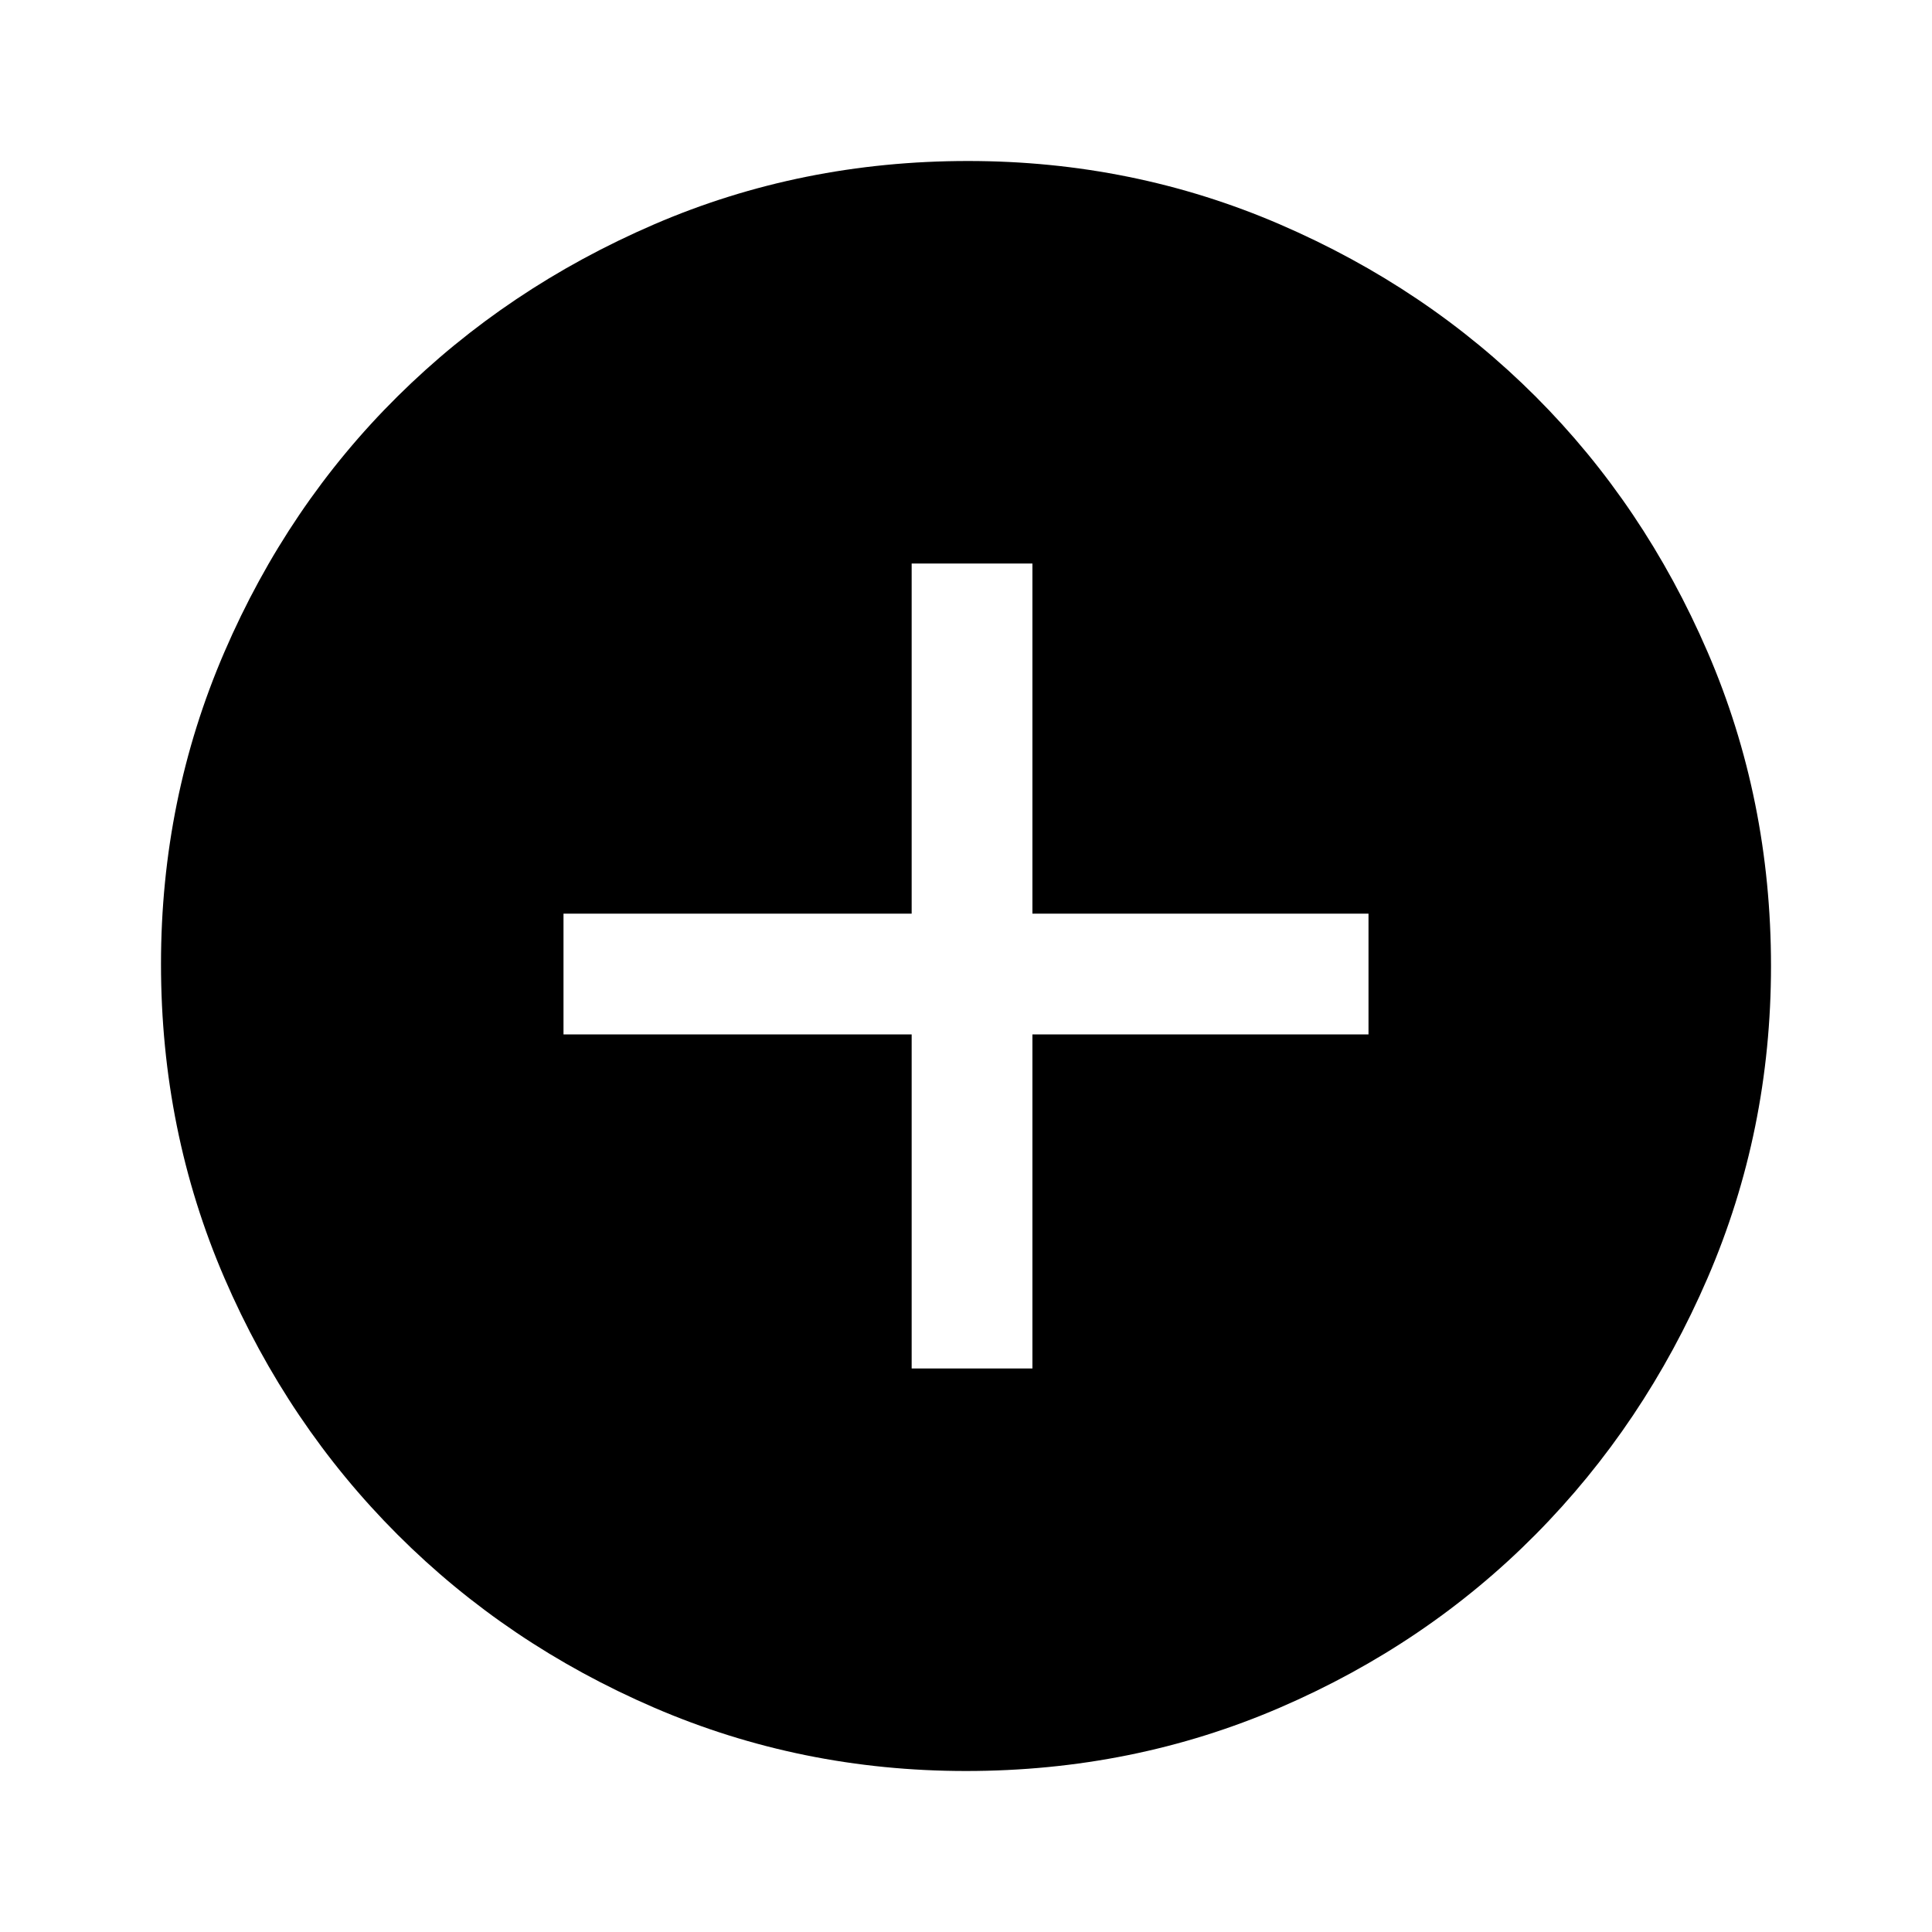
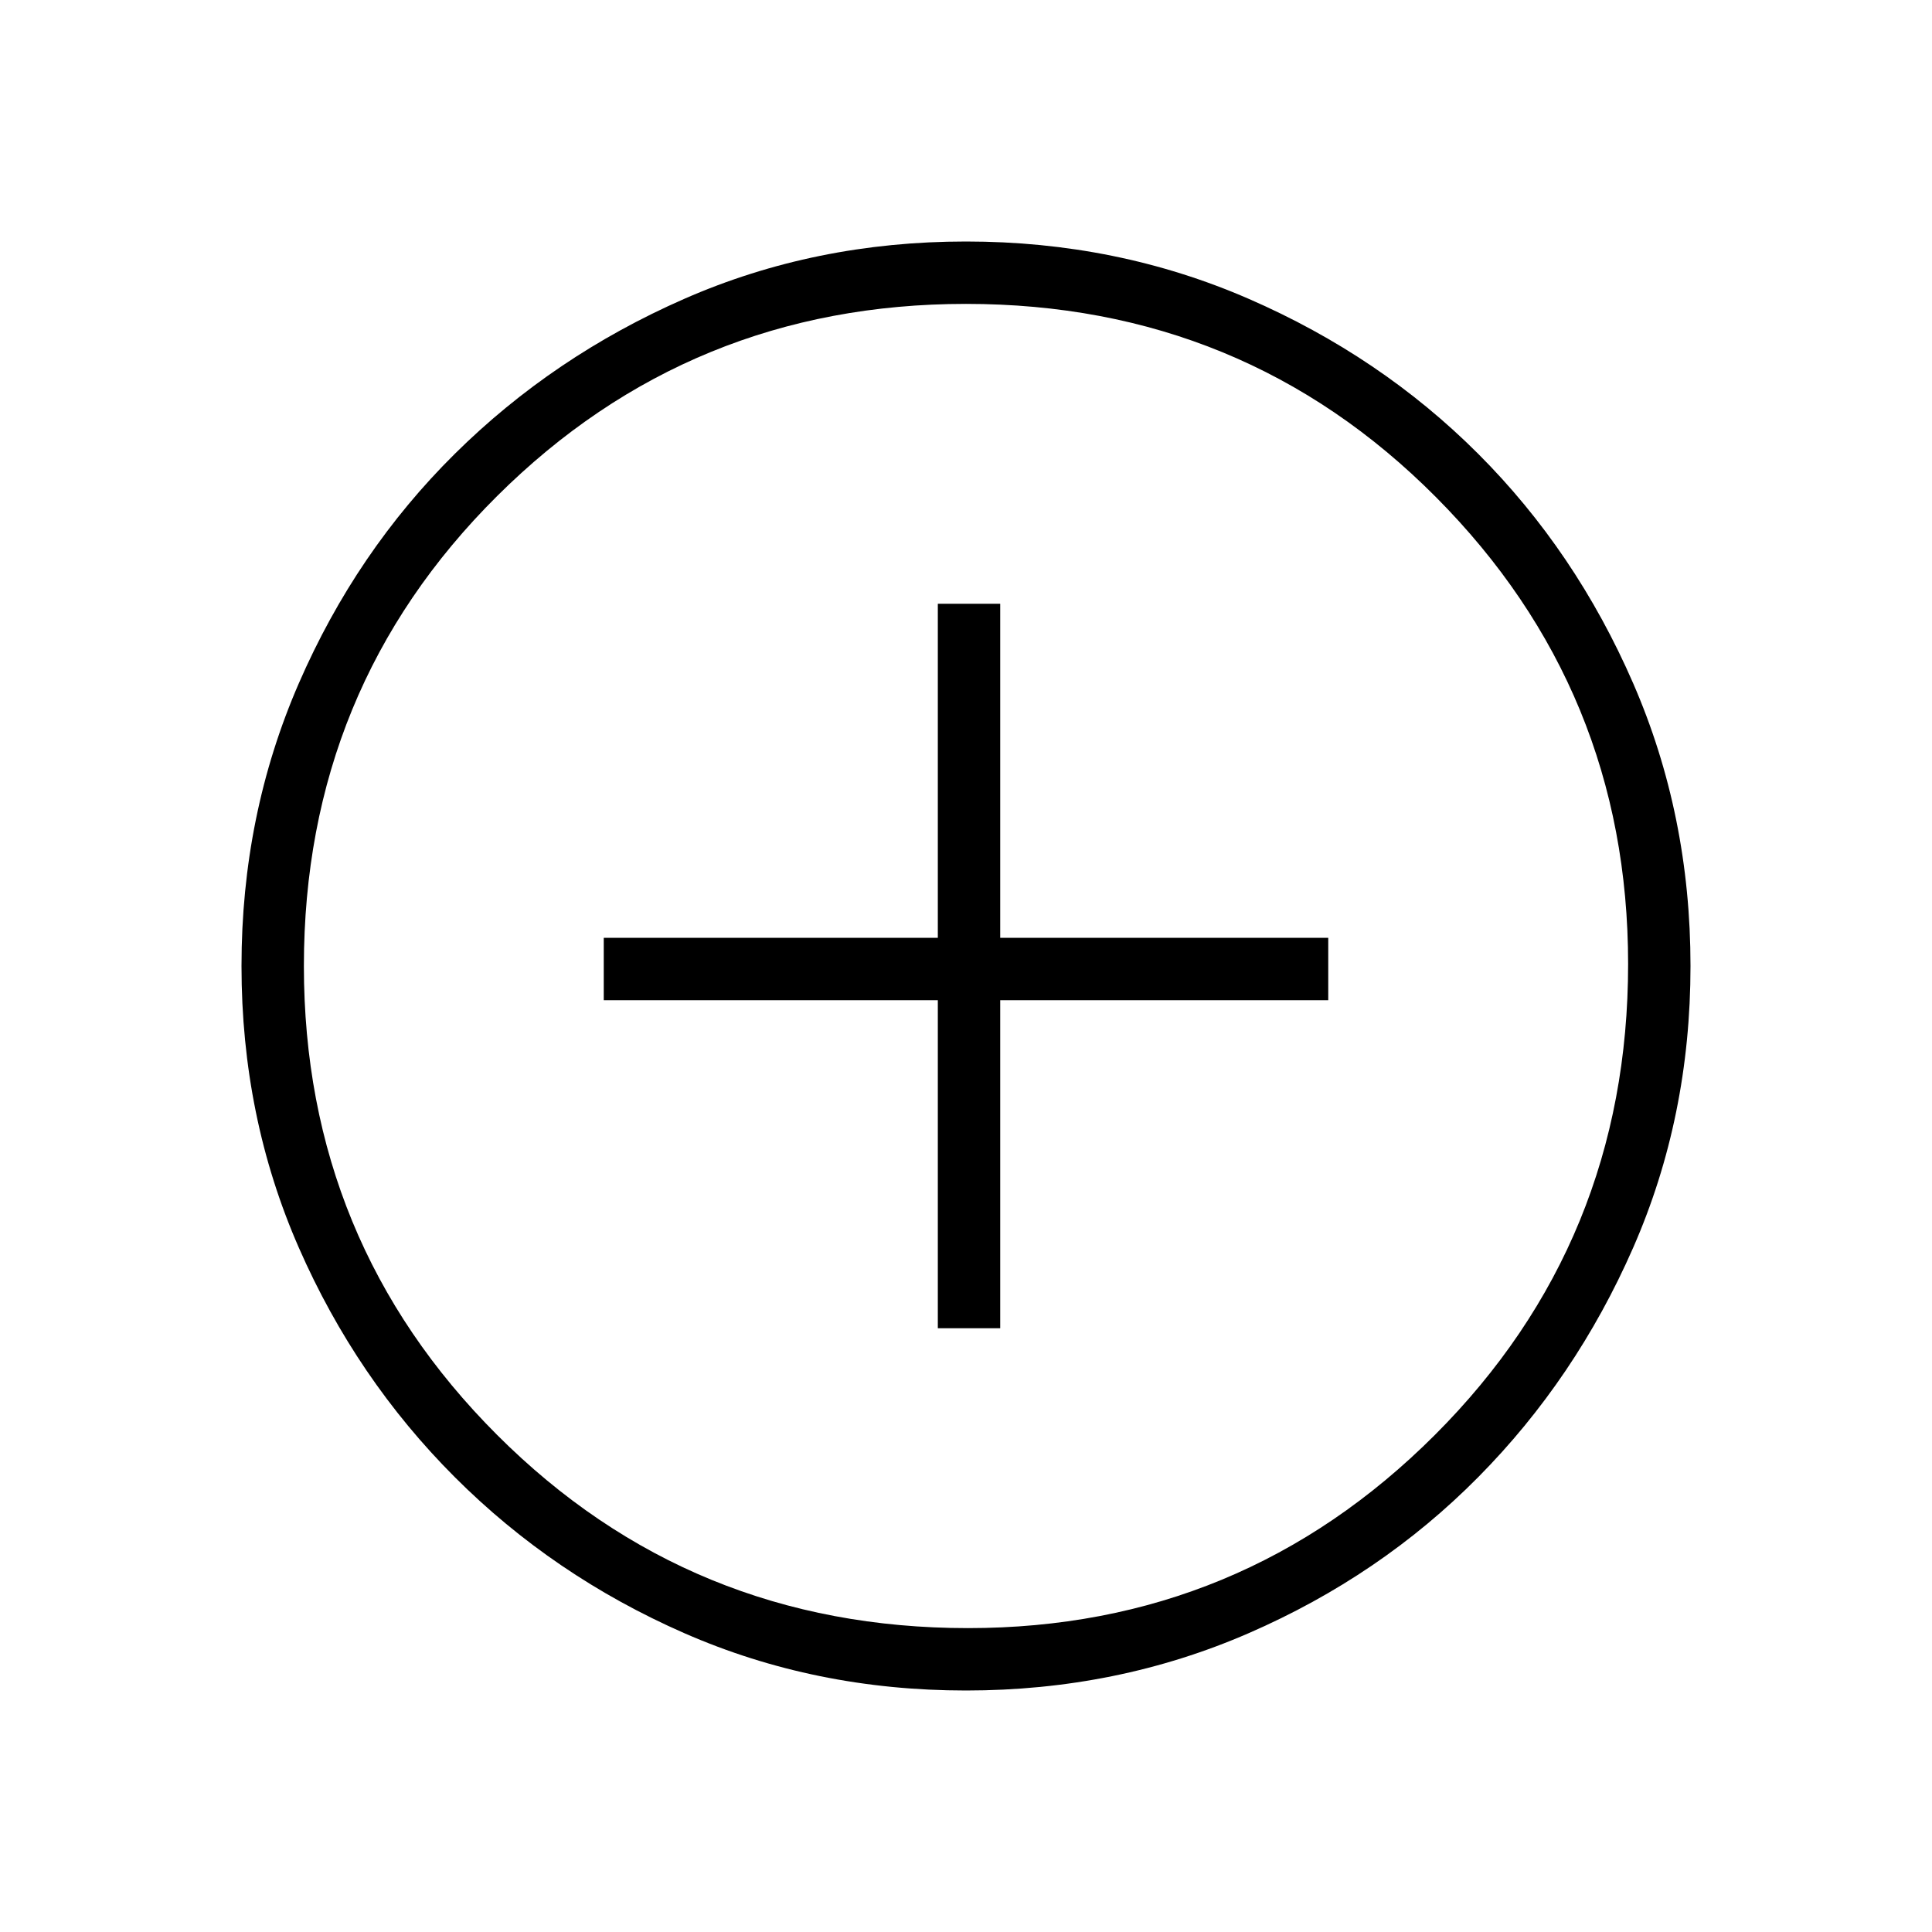
<svg xmlns="http://www.w3.org/2000/svg" viewBox="0 0 48 48">
-   <path d="M22.65 34h3v-8.3H34v-3h-8.35V14h-3v8.7H14v3h8.65ZM24 44q-4.1 0-7.75-1.575-3.65-1.575-6.375-4.3-2.725-2.725-4.3-6.375Q4 28.1 4 23.95q0-4.1 1.575-7.75 1.575-3.65 4.3-6.35 2.725-2.7 6.375-4.275Q19.9 4 24.05 4q4.1 0 7.75 1.575 3.65 1.575 6.35 4.275 2.7 2.7 4.275 6.35Q44 19.85 44 24q0 4.1-1.575 7.75-1.575 3.65-4.275 6.375t-6.35 4.3Q28.15 44 24 44Z" />
+   <path d="M23.3 33h1.55v-8.15H33V23.3h-8.15V15H23.3v8.3H15v1.55h8.3Zm.7 9q-3.75 0-7-1.425T11.3 36.7Q8.85 34.25 7.425 31 6 27.75 6 24t1.425-7.025q1.425-3.275 3.875-5.7 2.45-2.425 5.7-3.85Q20.25 6 24 6t7.025 1.425q3.275 1.425 5.7 3.85 2.425 2.425 3.85 5.7Q42 20.25 42 24q0 3.75-1.425 7t-3.85 5.7q-2.425 2.45-5.7 3.875Q27.75 42 24 42Zm.05-1.55q6.8 0 11.6-4.8t4.8-11.7q0-6.8-4.775-11.6T24 7.55q-6.85 0-11.65 4.775Q7.55 17.1 7.55 24q0 6.85 4.8 11.65 4.8 4.8 11.7 4.8ZM24 24Z" />
</svg>
